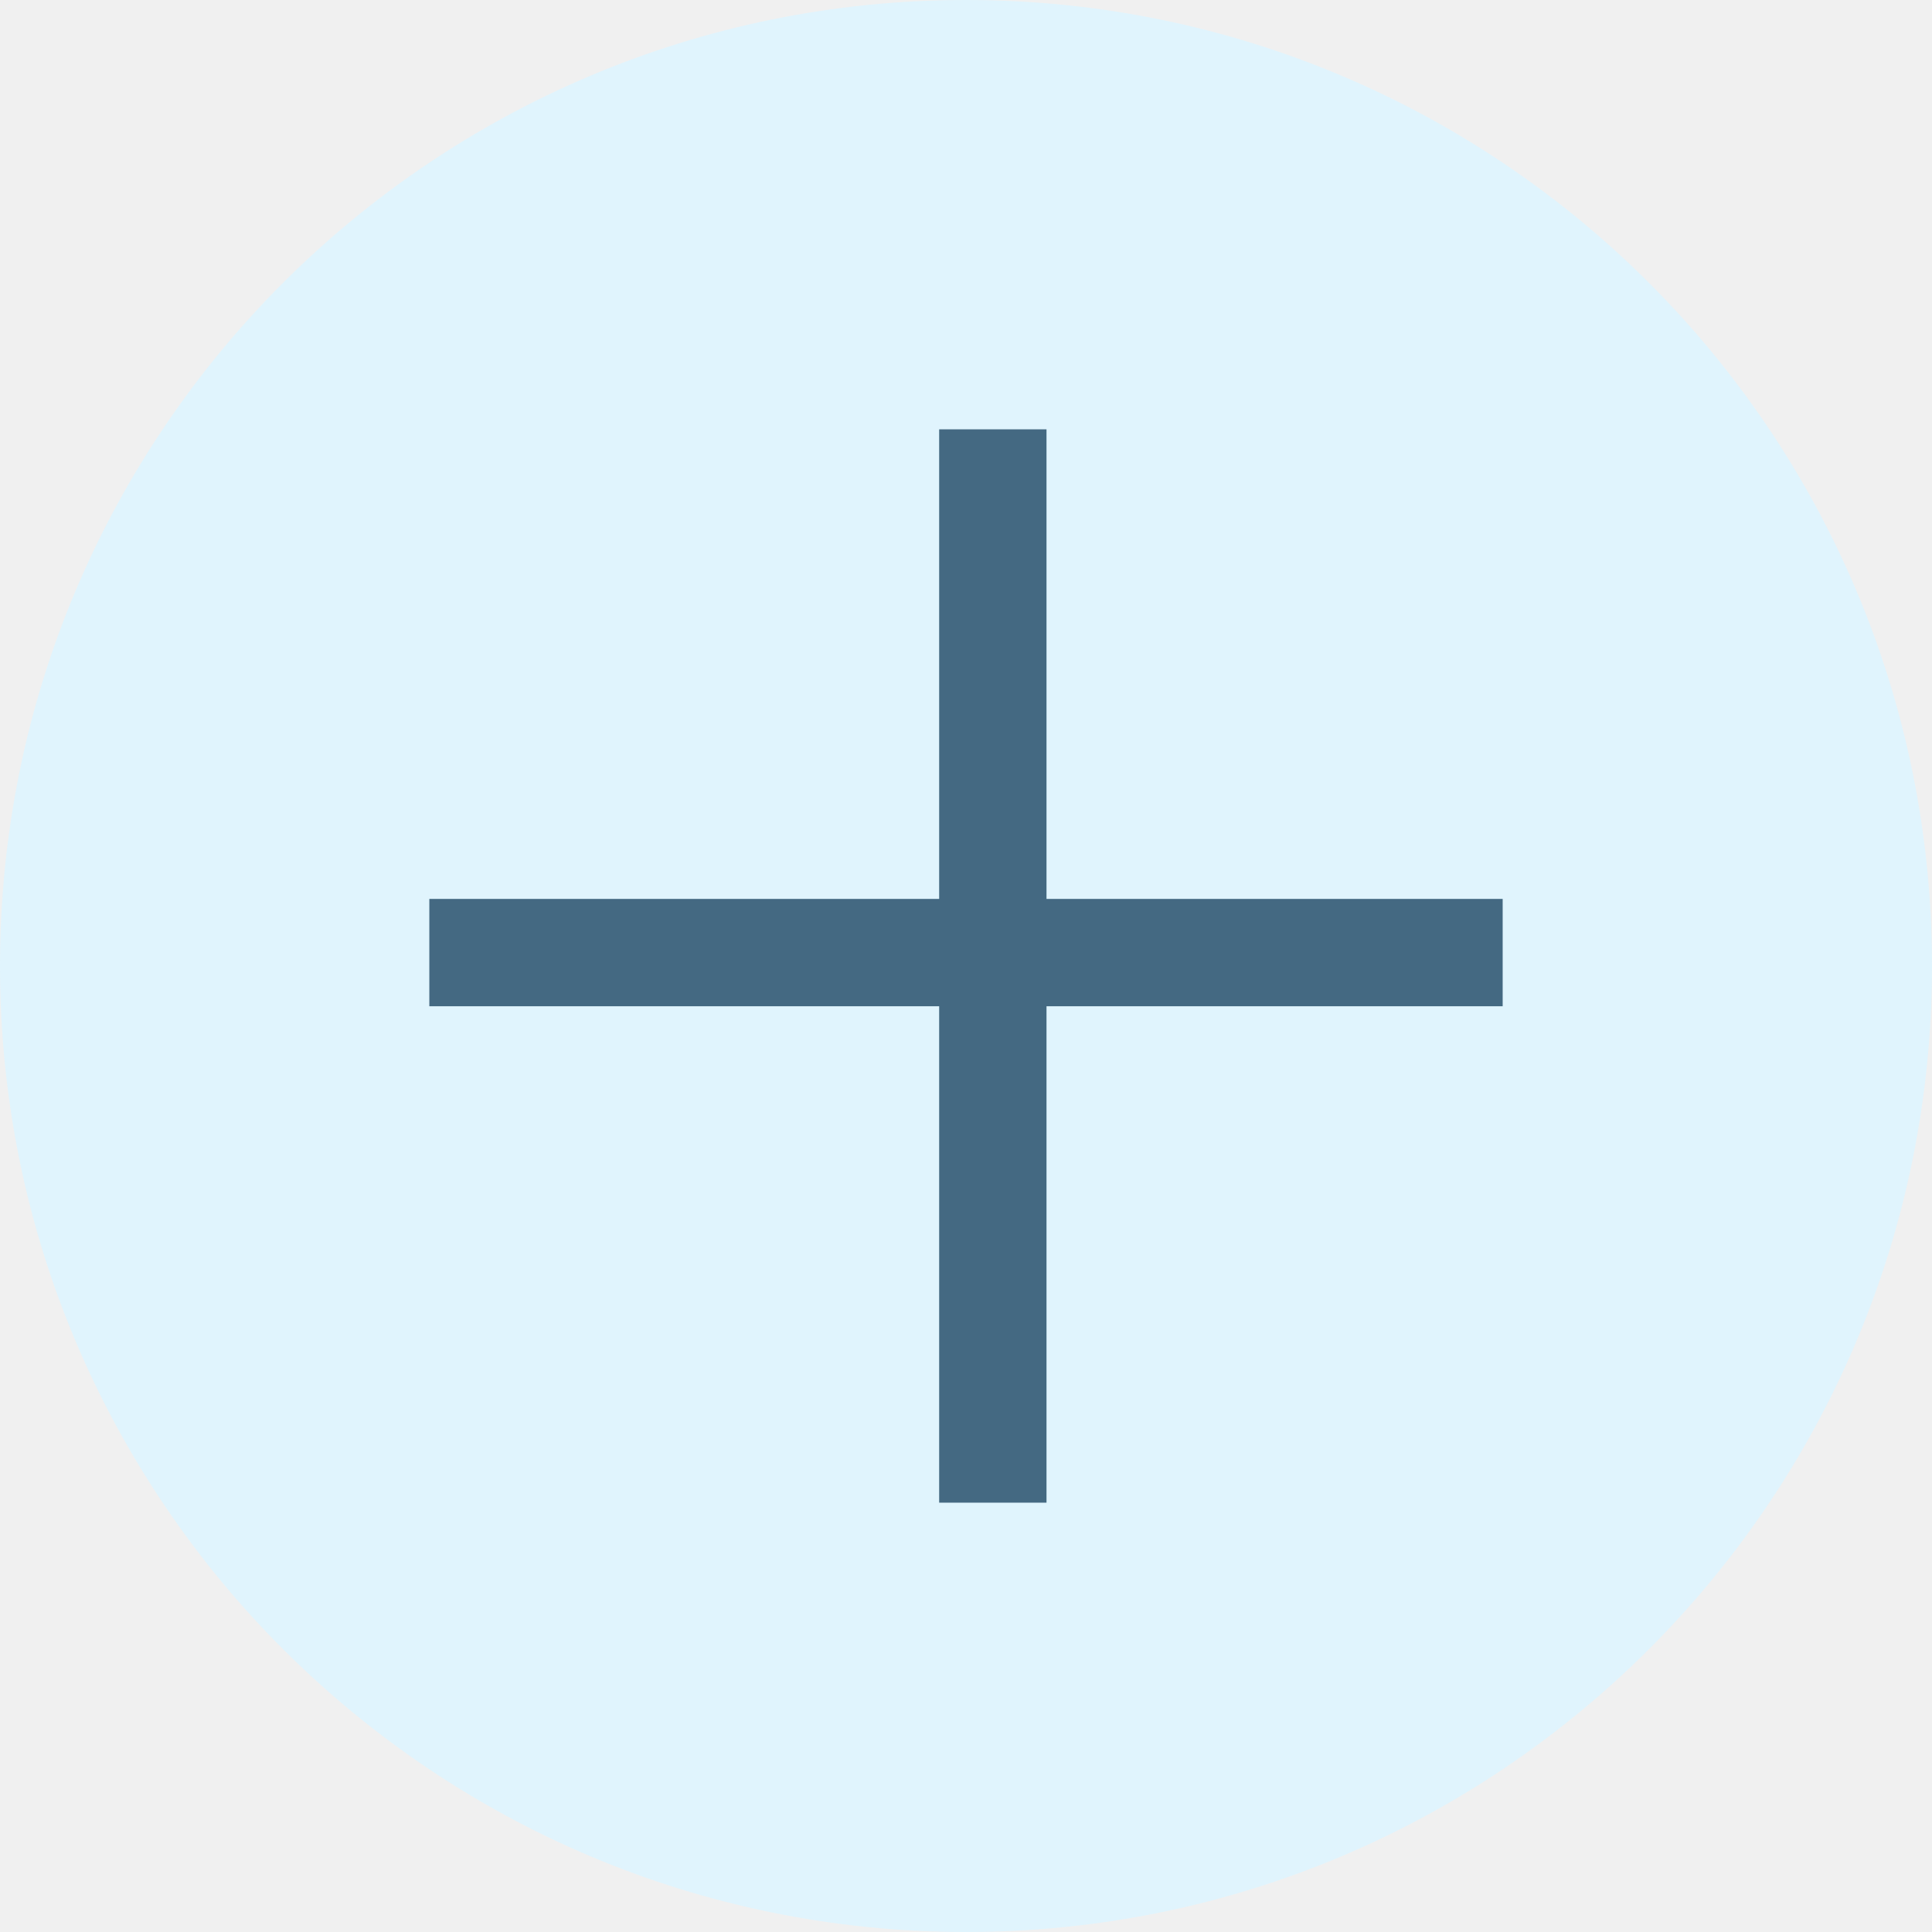
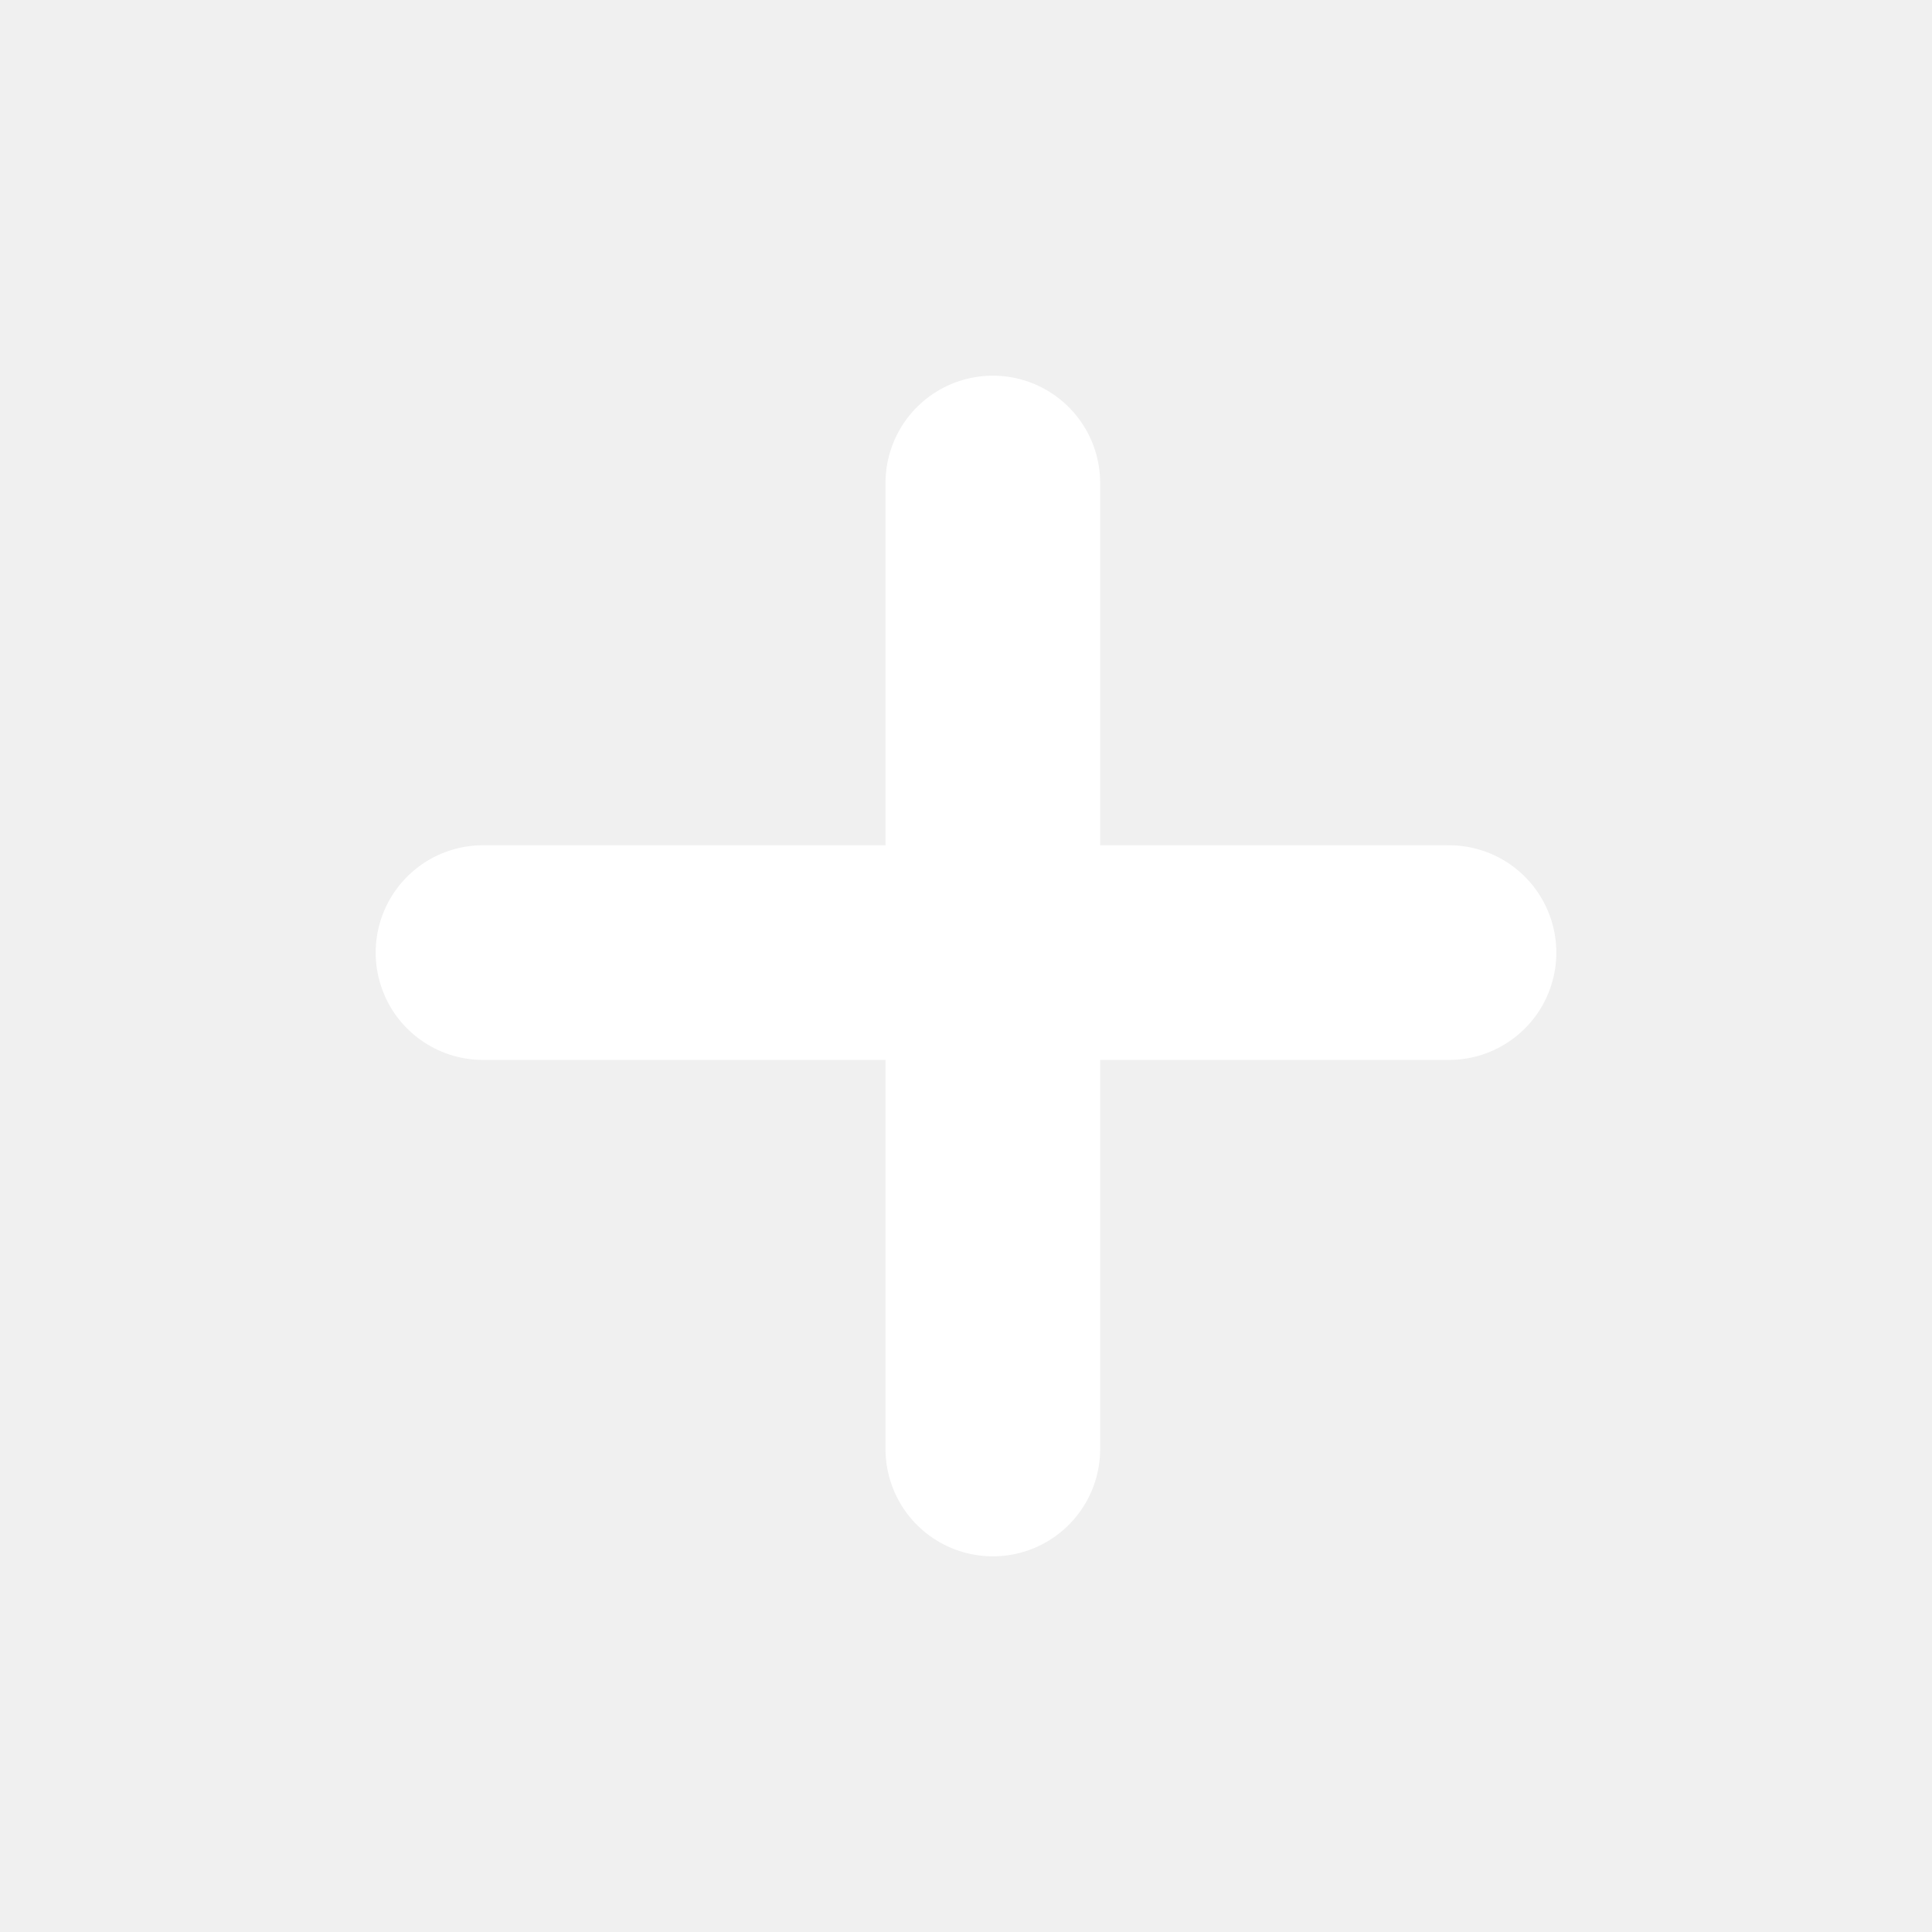
- <svg xmlns="http://www.w3.org/2000/svg" width="18px" height="18px" viewBox="0 0 18 18" version="1.1">
-   <g id="Dashboard" stroke="none" stroke-width="1" fill="none" fill-rule="evenodd">
-     <g id="04_Allimages-Copy-3" transform="translate(-52, -99)">
-       <g id="Group" transform="translate(52, 99)">
-         <circle id="Oval" fill="#E0F4FD" cx="9" cy="9" r="9" />
-         <path d="M9.25,4.5 L9.25,13.5" id="Line" stroke="#446982" stroke-linecap="square" />
-         <path d="M4.5,8.875 L13.5,8.875" id="Line" stroke="#446982" stroke-linecap="square" />
-       </g>
-     </g>
+ <svg xmlns="http://www.w3.org/2000/svg" width="21px" height="21px" viewBox="0 0 18 18" version="1.1">
+   <g stroke-width="2" fill="none" fill-rule="evenodd">
+     <path d="M9.25,4.5 L9.25,13.5" stroke="#fff" stroke-linecap="round" />
+     <path d="M4.5,8.875 L13.5,8.875" stroke="#fff" stroke-linecap="round" />
  </g>
</svg>
